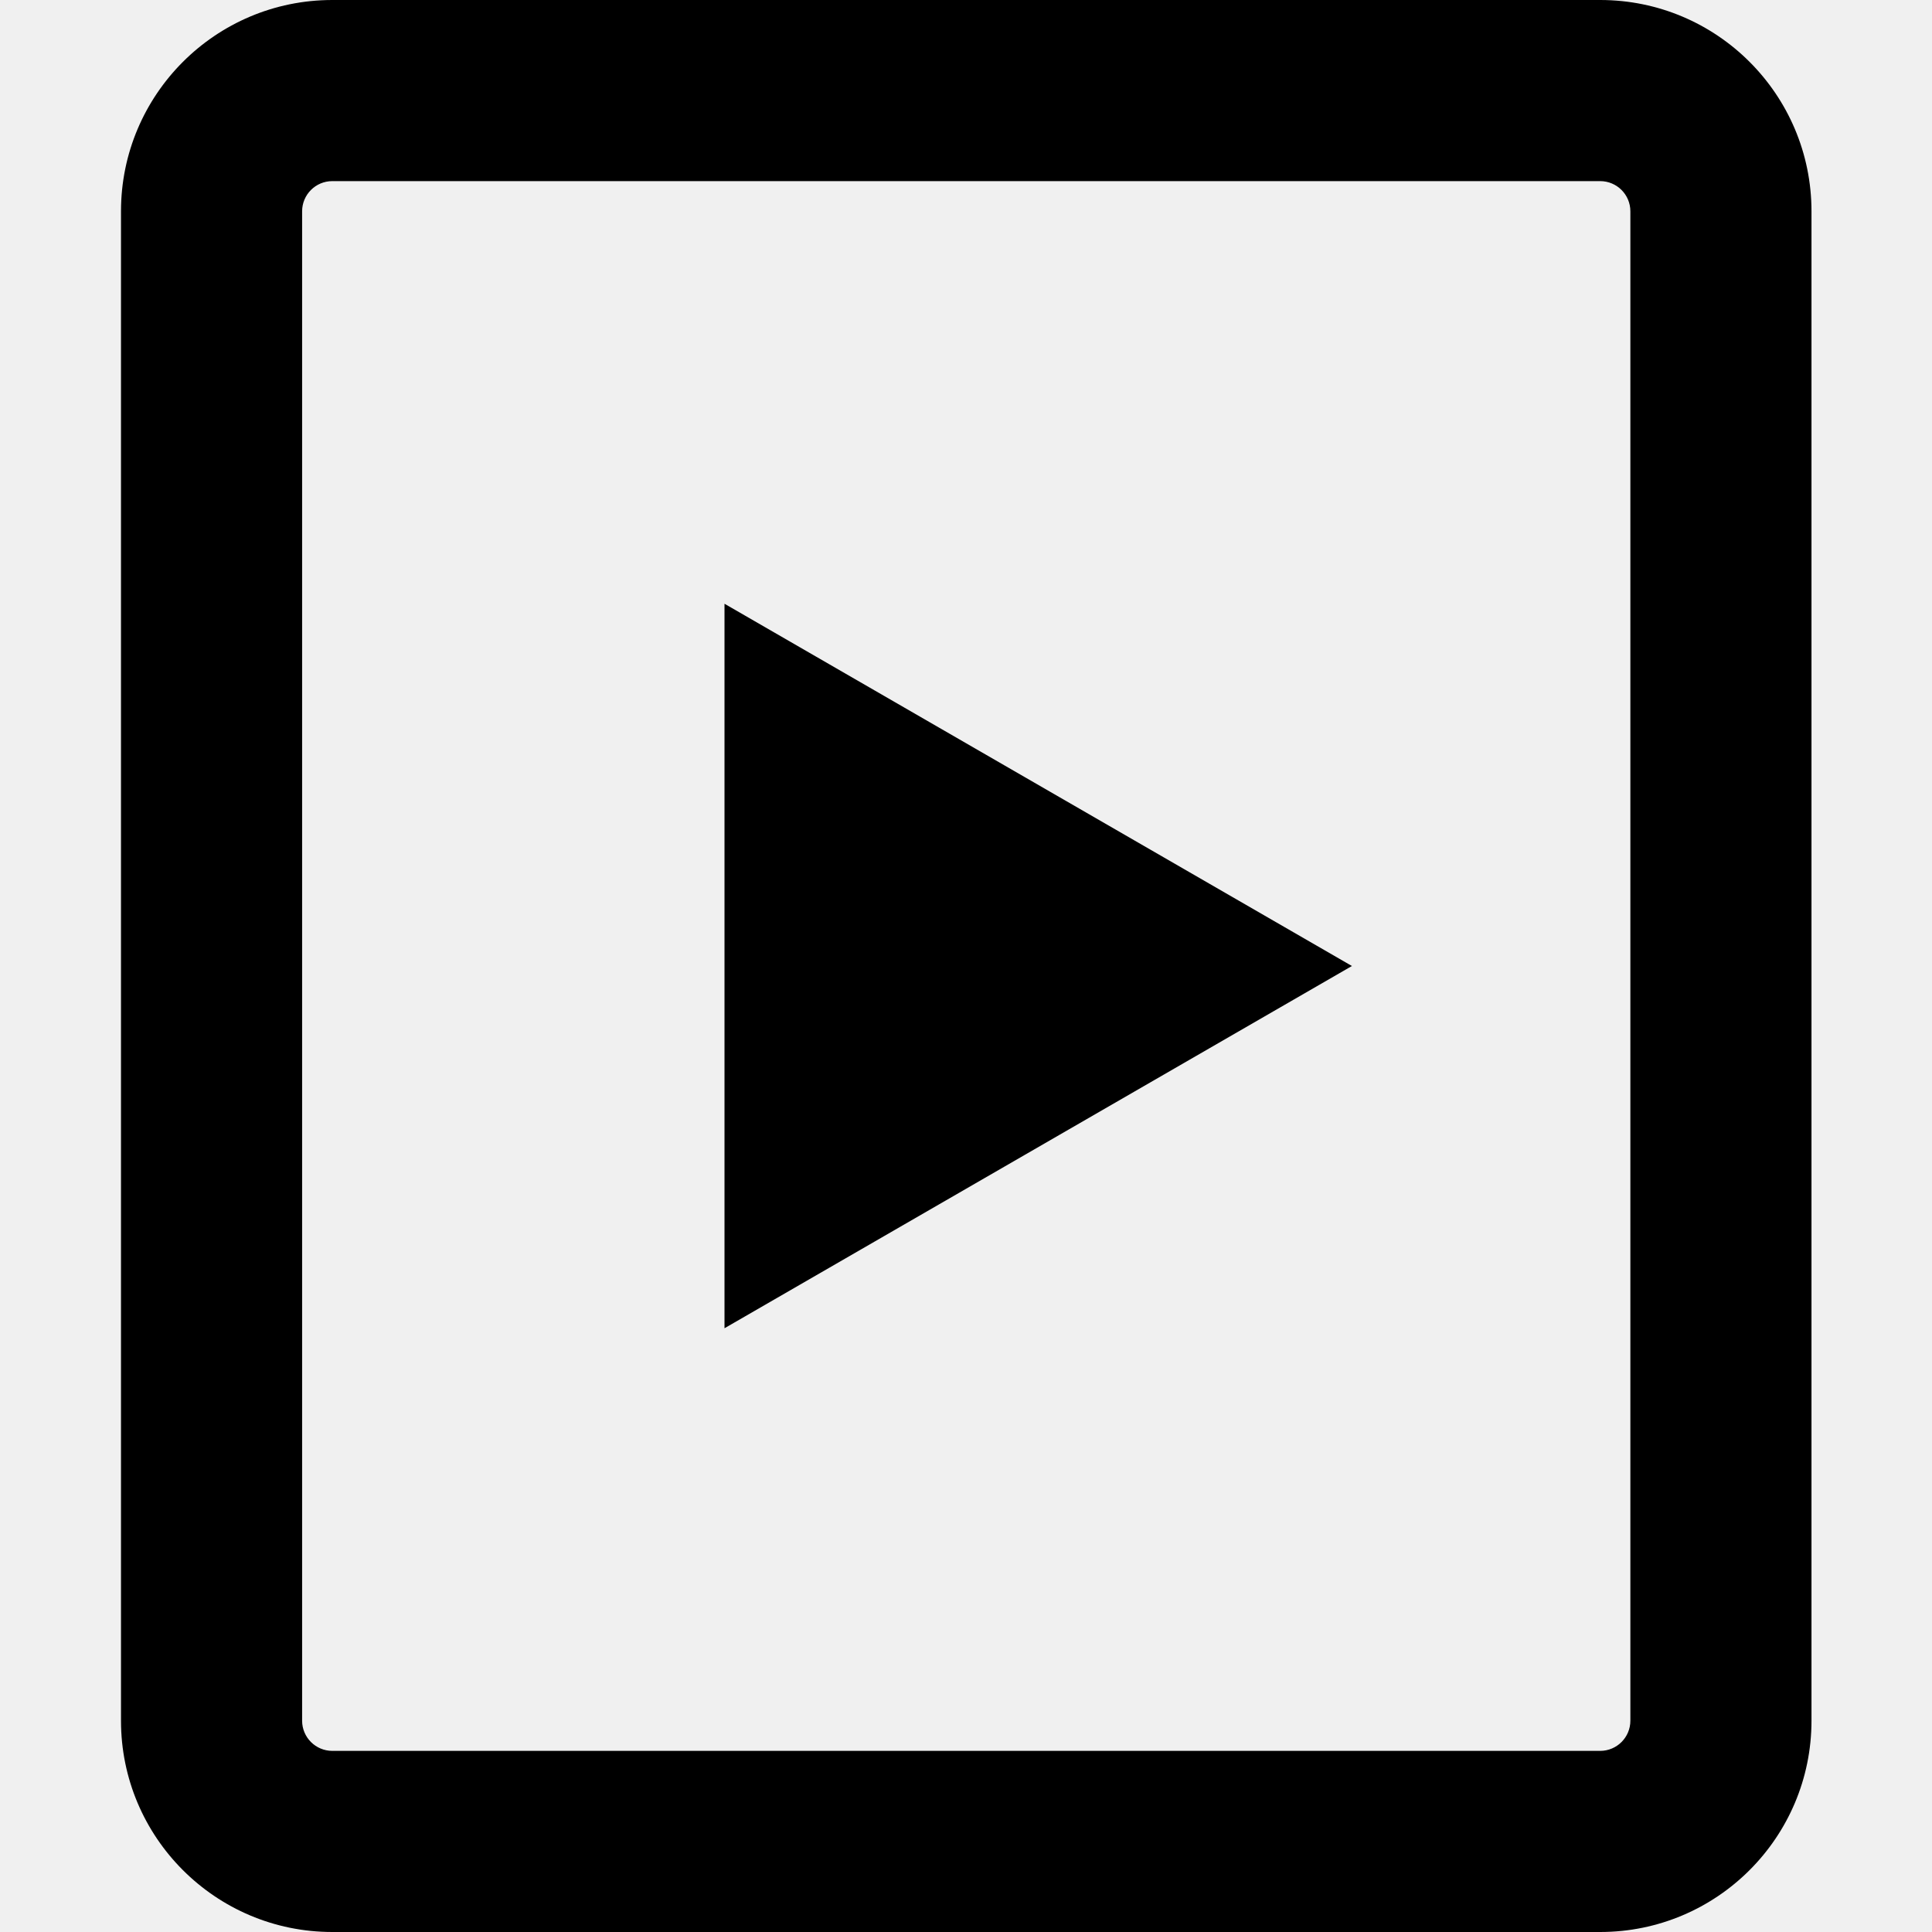
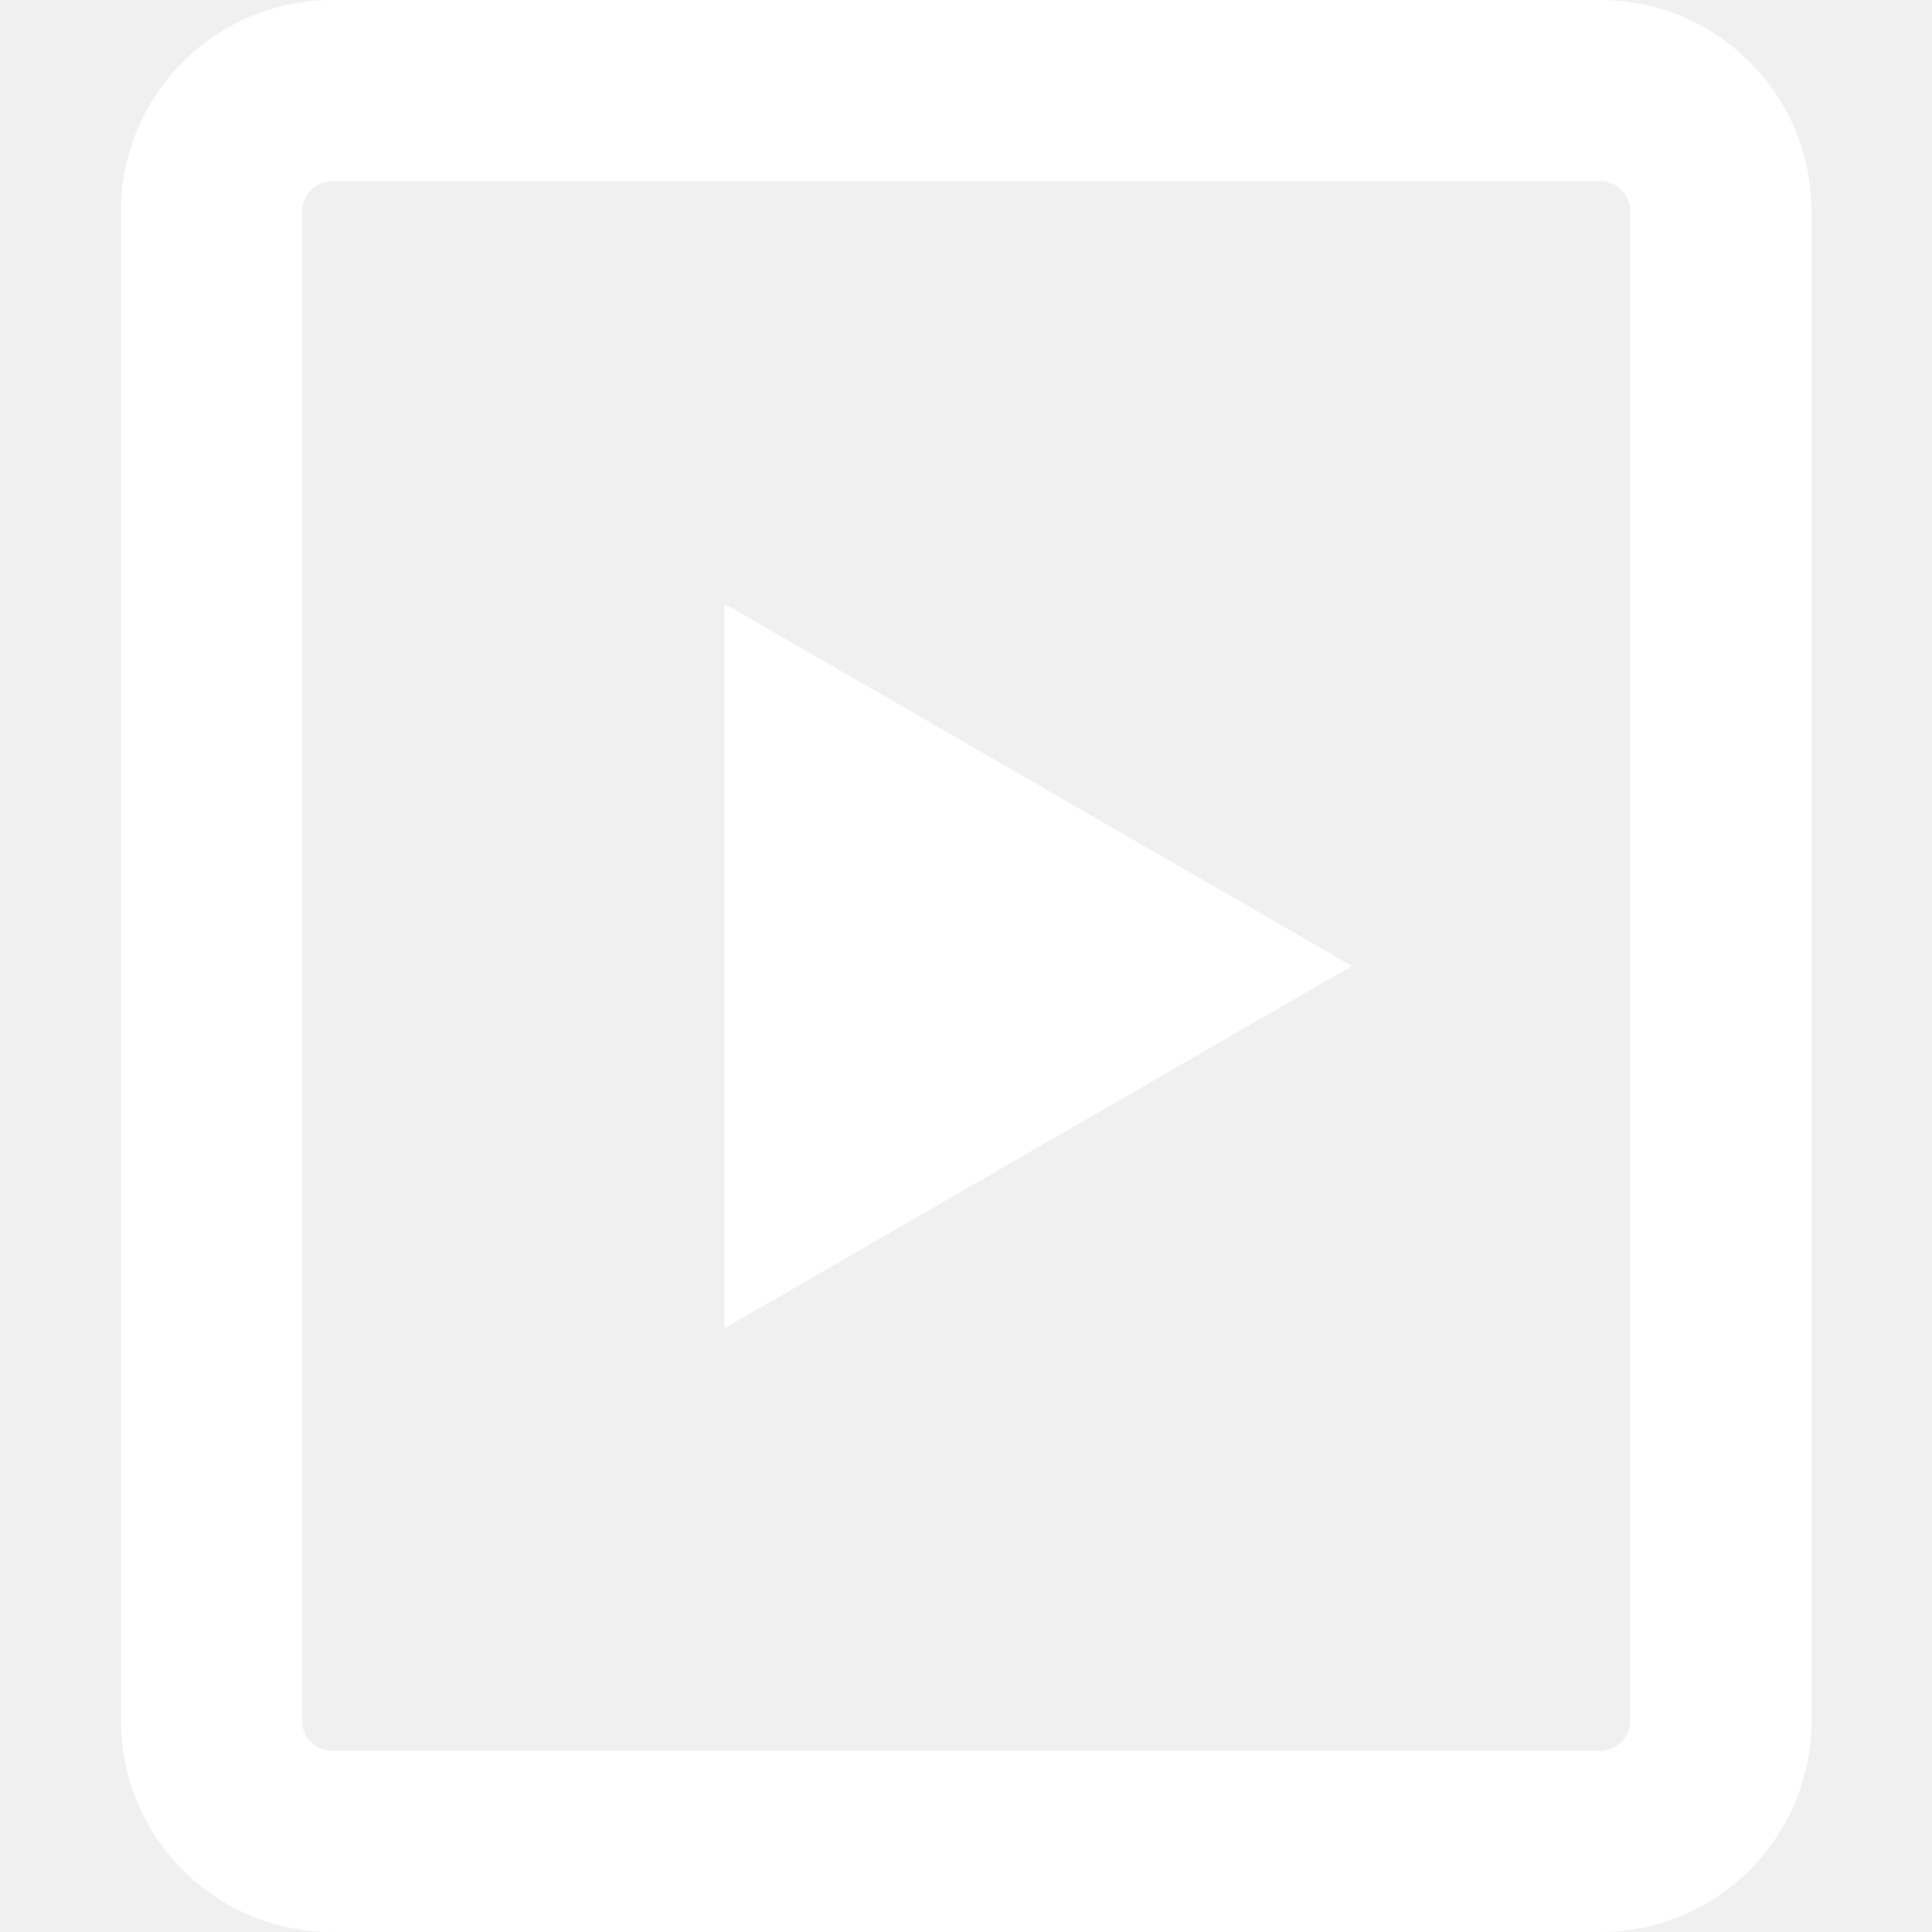
- <svg xmlns="http://www.w3.org/2000/svg" role="img" aria-hidden="true" viewBox="0 0 16 16" data-encore-id="icon" class="Svg-sc-ytk21e-0 haNxPq">
+ <svg xmlns="http://www.w3.org/2000/svg" fill="#fff" role="img" aria-hidden="true" viewBox="0 0 16 16" data-encore-id="icon" class="Svg-sc-ytk21e-0 haNxPq">
  <path d="M11.196 8 6 5v6l5.196-3z" />
  <path d="M15.002 1.75A1.75 1.75 0 0 0 13.252 0h-10.5a1.75 1.75 0 0 0-1.75 1.75v12.5c0 .966.783 1.75 1.75 1.75h10.5a1.75 1.75 0 0 0 1.75-1.75V1.75zm-1.75-.25a.25.25 0 0 1 .25.25v12.5a.25.25 0 0 1-.25.25h-10.5a.25.25 0 0 1-.25-.25V1.75a.25.25 0 0 1 .25-.25h10.5z" />
</svg>
